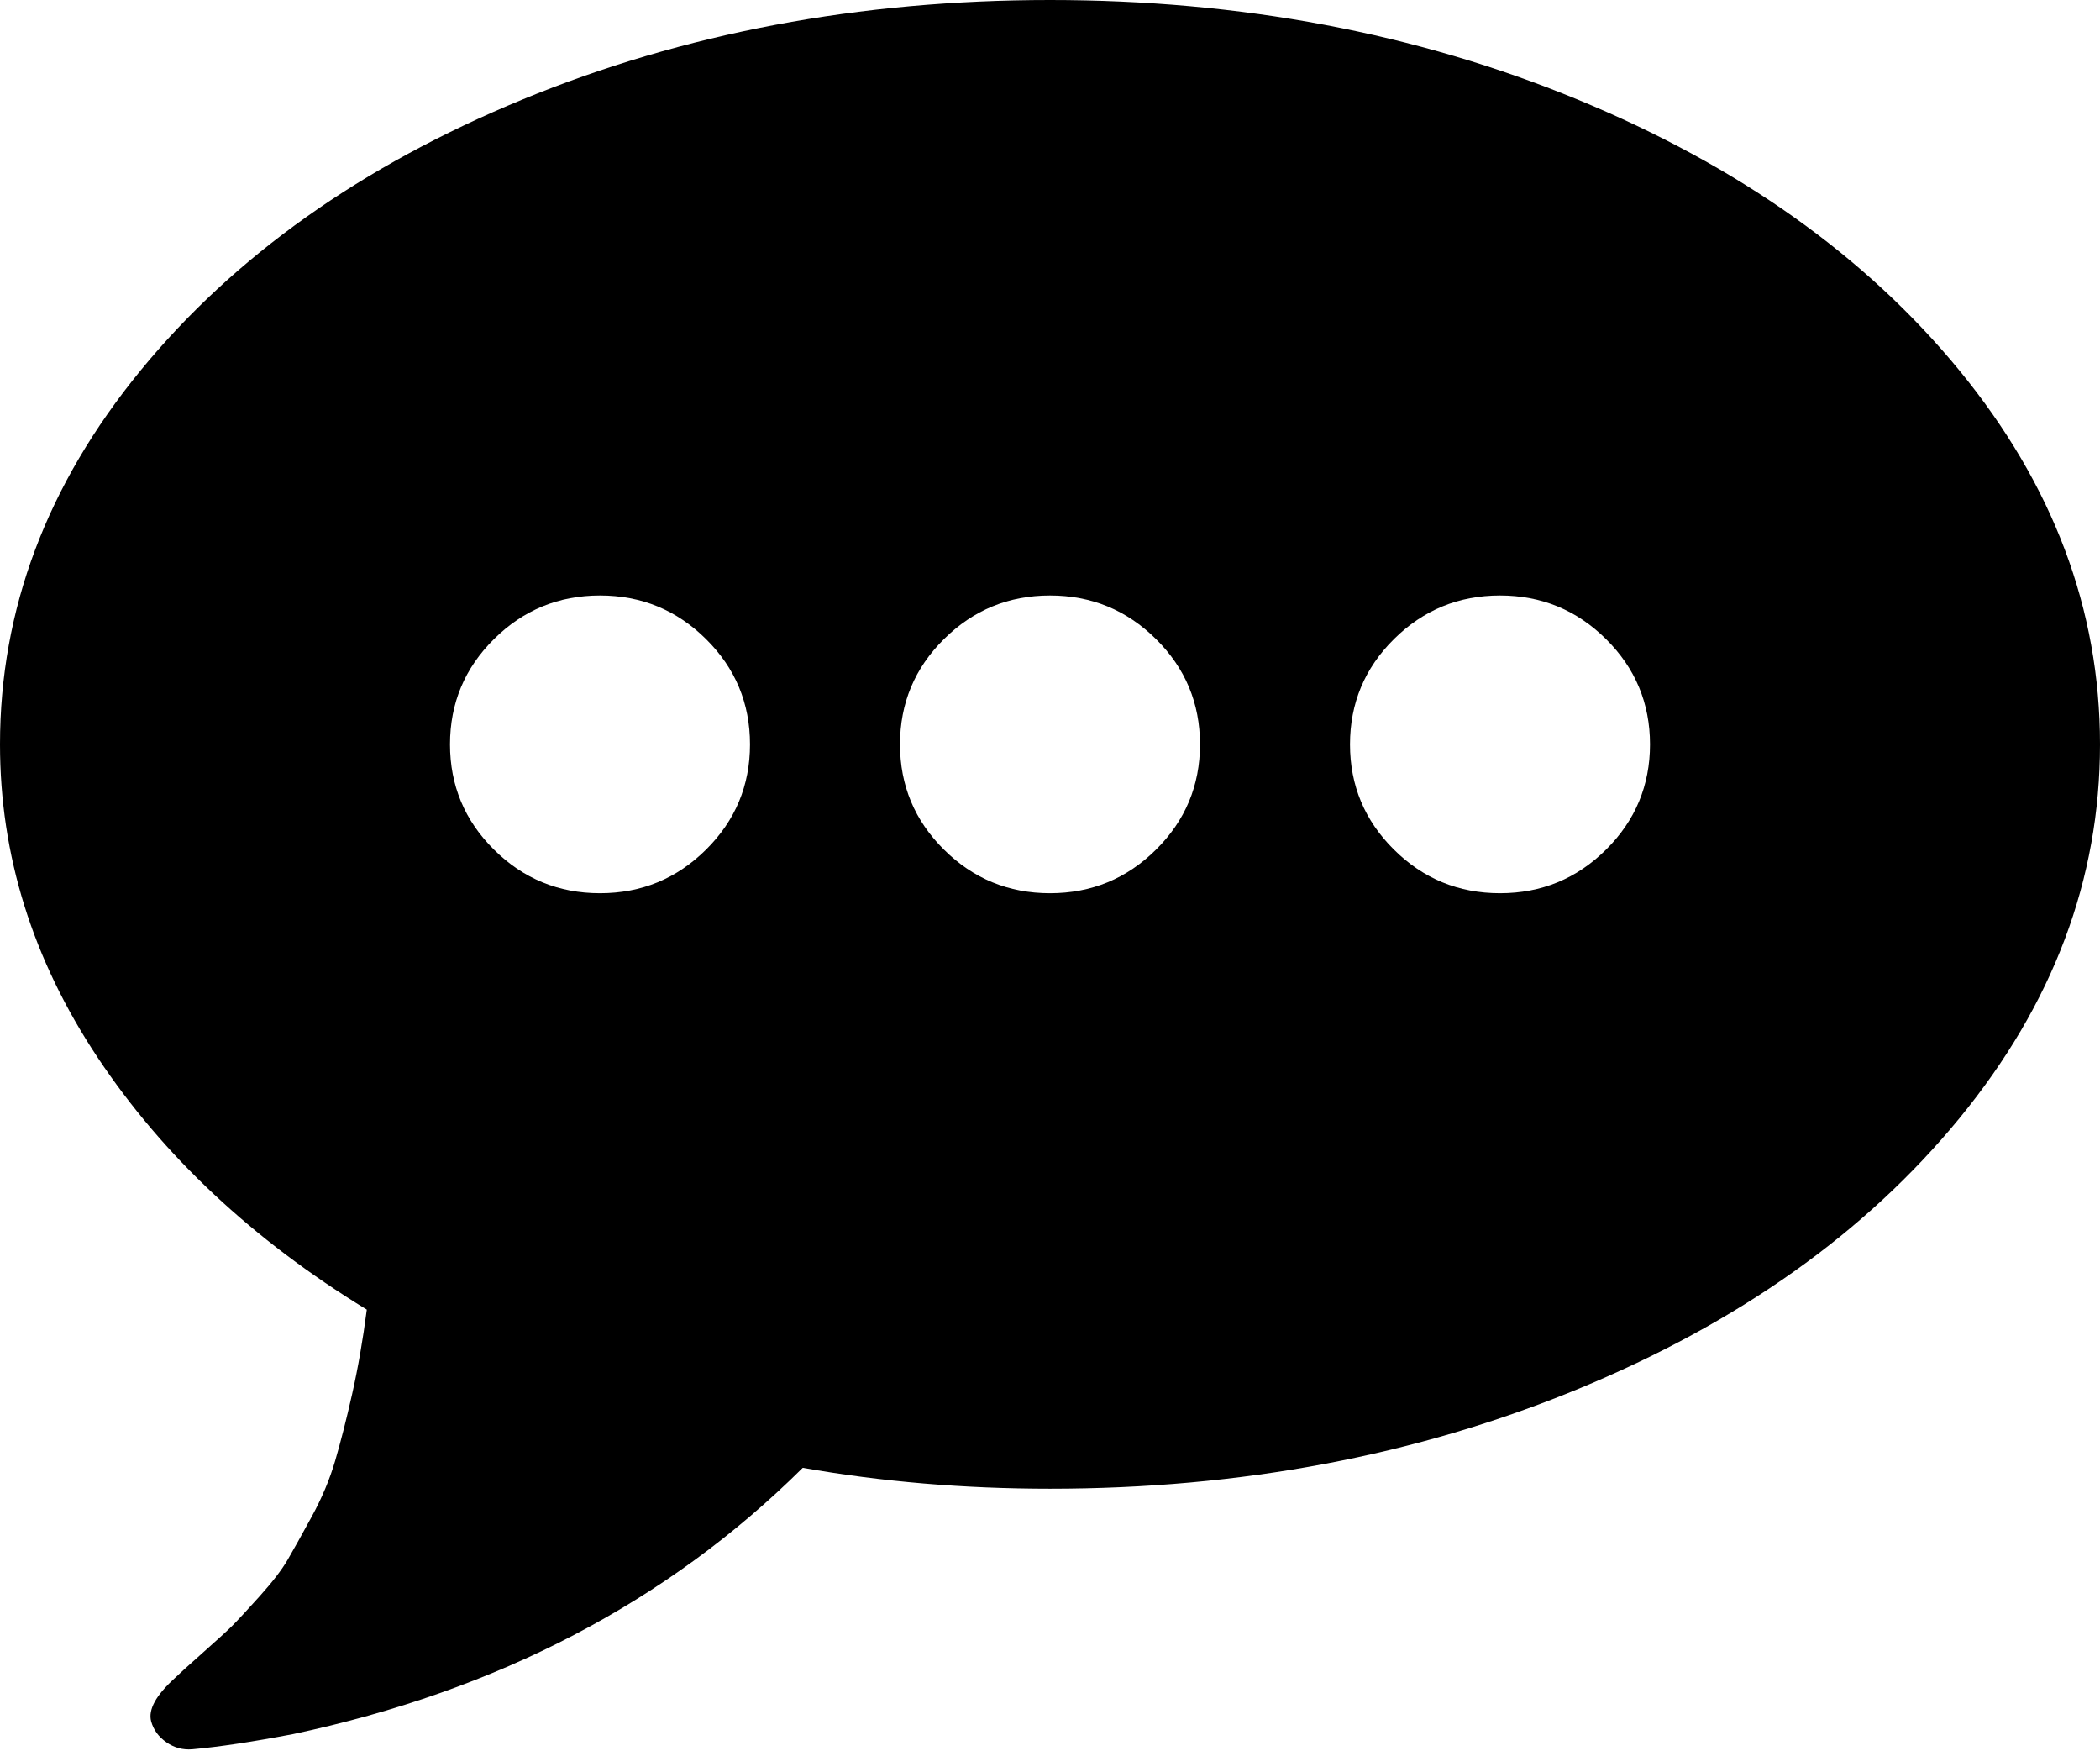
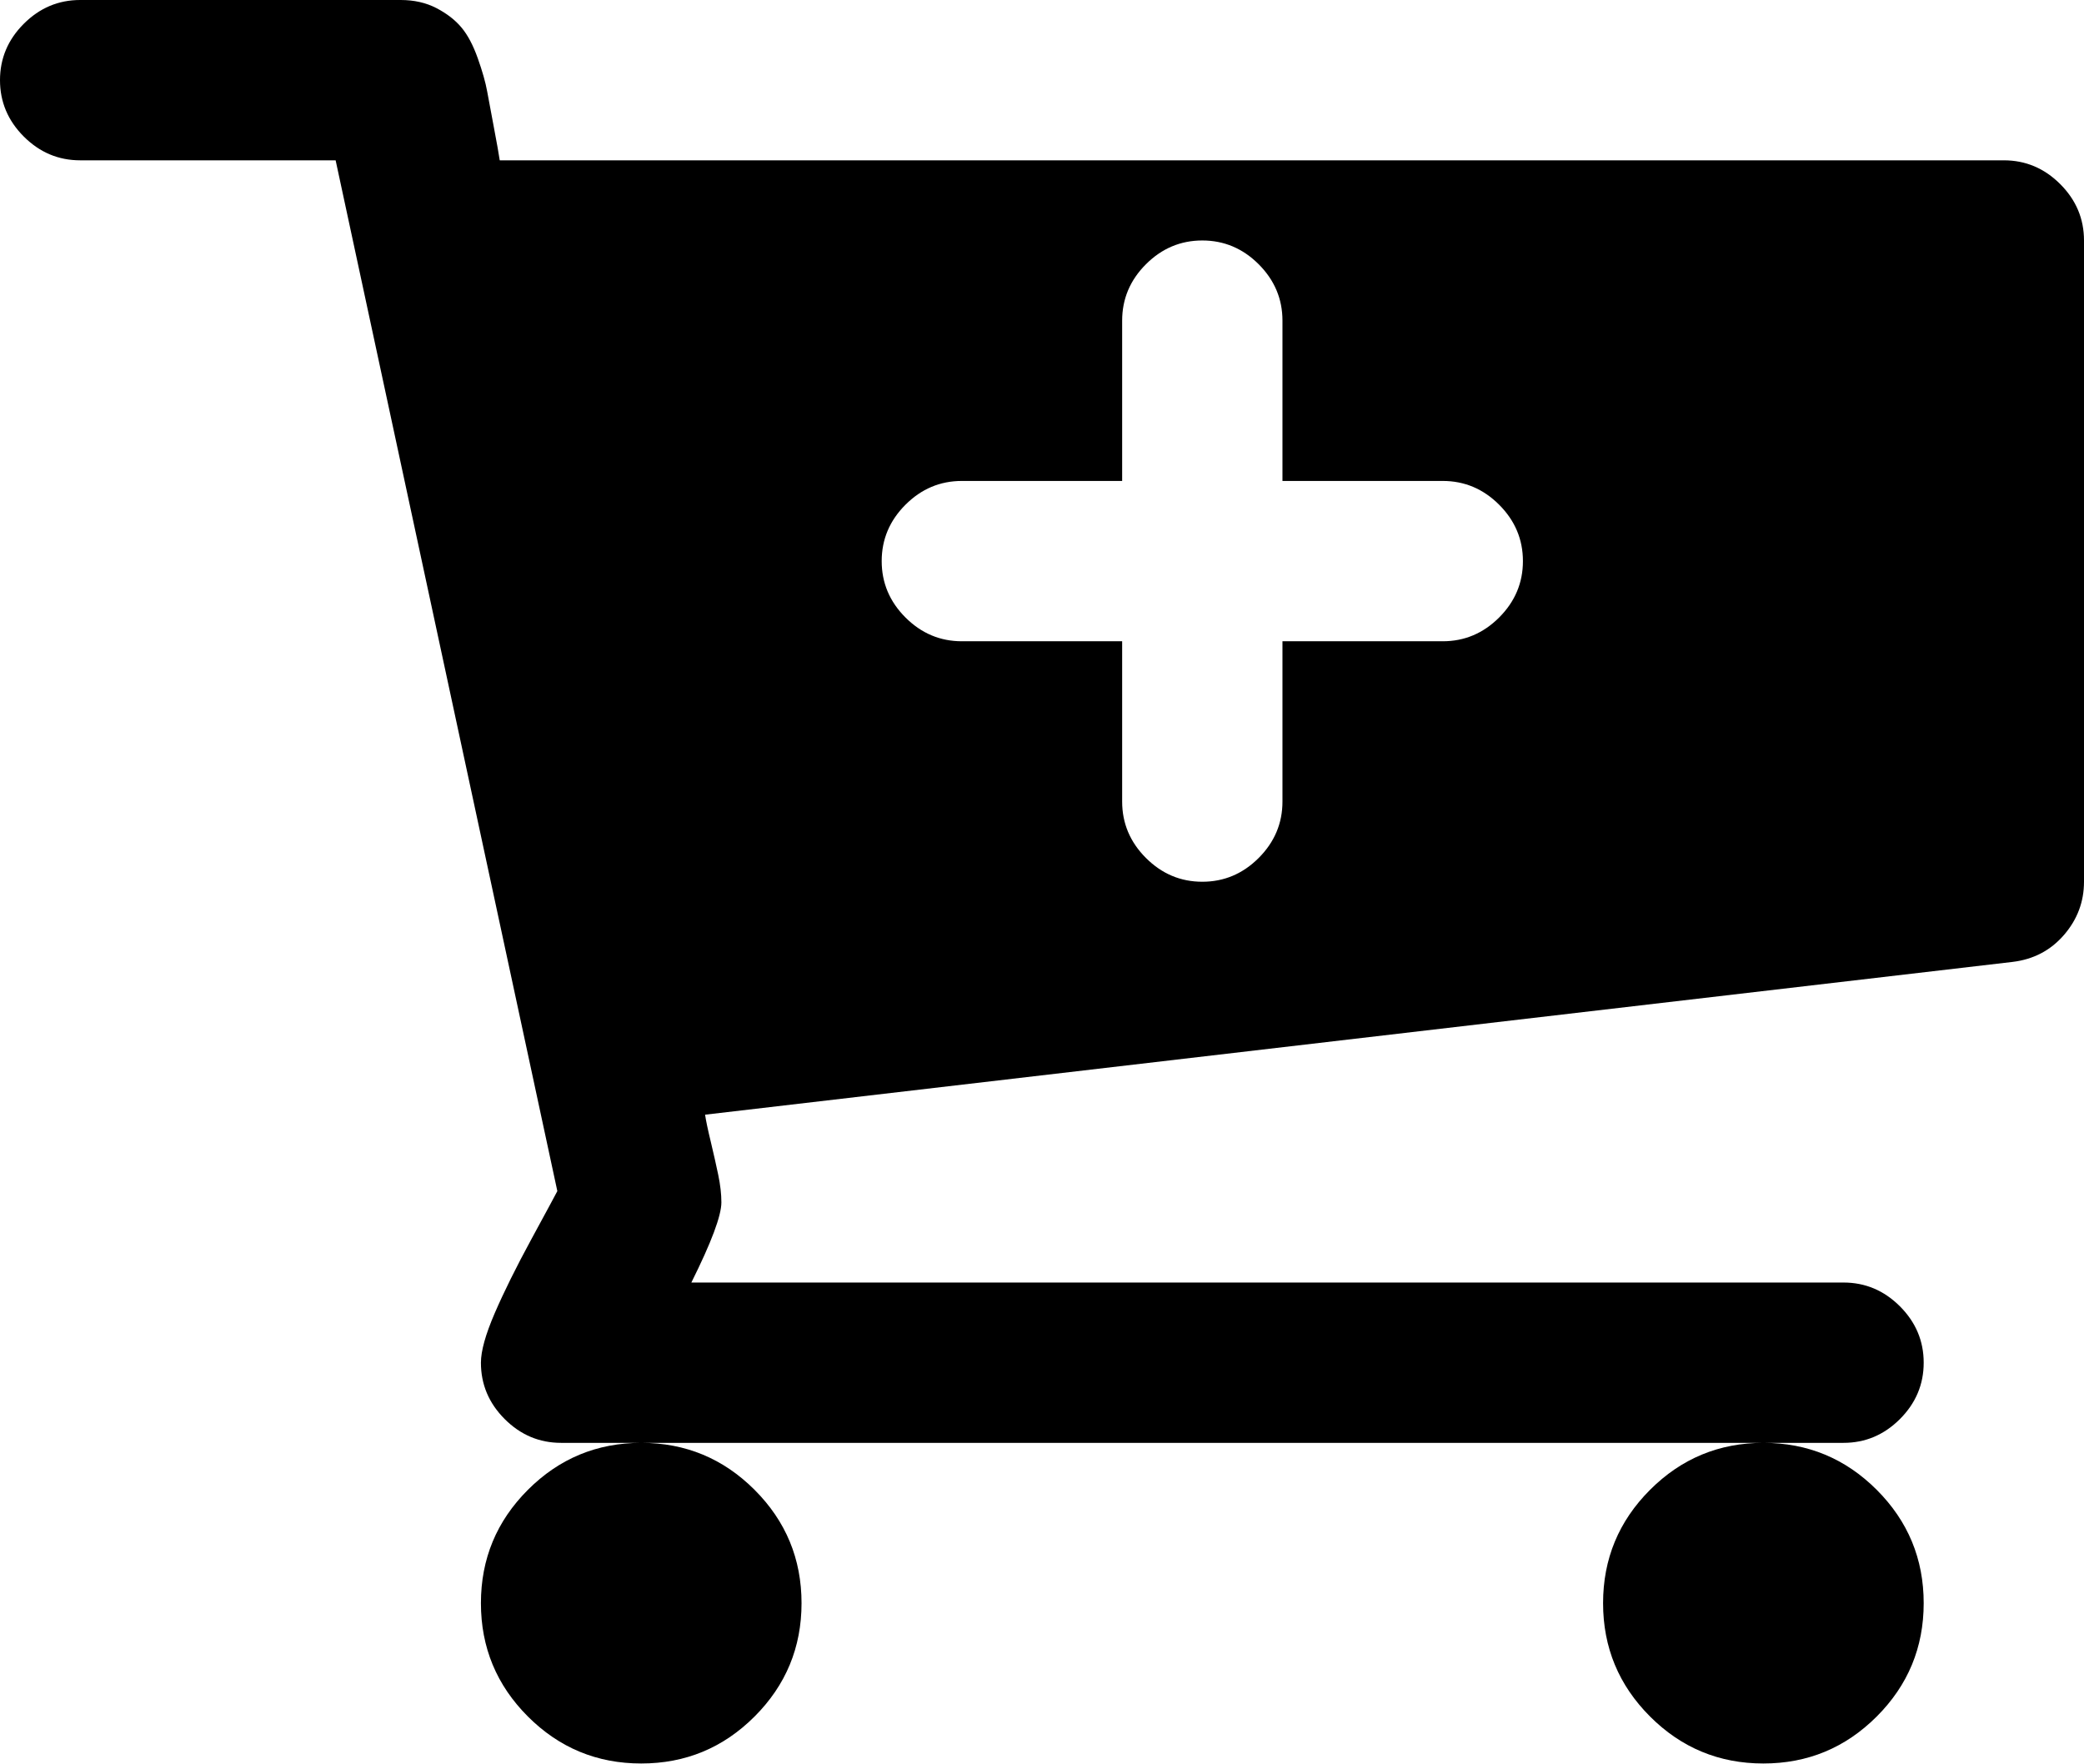
- <svg xmlns="http://www.w3.org/2000/svg" version="1.1" width="42px" height="35px">
-   <g transform="matrix(1 0 0 1 -290 -243 )">
-     <path d="M 14.121 16.988  C 14.707 16.407  15 15.705  15 14.884  C 15 14.062  14.707 13.36  14.121 12.779  C 13.535 12.198  12.828 11.907  12 11.907  C 11.172 11.907  10.465 12.198  9.879 12.779  C 9.293 13.36  9 14.062  9 14.884  C 9 15.705  9.293 16.407  9.879 16.988  C 10.465 17.57  11.172 17.86  12 17.86  C 12.828 17.86  13.535 17.57  14.121 16.988  Z M 23.121 16.988  C 23.707 16.407  24 15.705  24 14.884  C 24 14.062  23.707 13.36  23.121 12.779  C 22.535 12.198  21.828 11.907  21 11.907  C 20.172 11.907  19.465 12.198  18.879 12.779  C 18.293 13.36  18 14.062  18 14.884  C 18 15.705  18.293 16.407  18.879 16.988  C 19.465 17.57  20.172 17.86  21 17.86  C 21.828 17.86  22.535 17.57  23.121 16.988  Z M 32.121 16.988  C 32.707 16.407  33 15.705  33 14.884  C 33 14.062  32.707 13.36  32.121 12.779  C 31.535 12.198  30.828 11.907  30 11.907  C 29.172 11.907  28.465 12.198  27.879 12.779  C 27.293 13.36  27 14.062  27 14.884  C 27 15.705  27.293 16.407  27.879 16.988  C 28.465 17.57  29.172 17.86  30 17.86  C 30.828 17.86  31.535 17.57  32.121 16.988  Z M 39.188 7.407  C 41.062 9.694  42 12.186  42 14.884  C 42 17.581  41.062 20.074  39.188 22.36  C 37.312 24.647  34.766 26.453  31.547 27.779  C 28.328 29.105  24.812 29.767  21 29.767  C 19.281 29.767  17.633 29.628  16.055 29.349  C 13.352 32.031  9.953 33.806  5.859 34.674  C 5.047 34.829  4.375 34.93  3.844 34.977  C 3.656 34.992  3.484 34.946  3.328 34.837  C 3.172 34.729  3.07 34.589  3.023 34.419  C 2.961 34.186  3.117 33.899  3.492 33.558  C 3.57 33.481  3.754 33.314  4.043 33.058  C 4.332 32.802  4.531 32.62  4.641 32.512  C 4.75 32.403  4.934 32.205  5.191 31.919  C 5.449 31.632  5.637 31.388  5.754 31.186  C 5.871 30.984  6.031 30.698  6.234 30.326  C 6.438 29.953  6.594 29.581  6.703 29.209  C 6.812 28.837  6.926 28.391  7.043 27.872  C 7.16 27.353  7.258 26.791  7.336 26.186  C 5.055 24.791  3.262 23.112  1.957 21.151  C 0.652 19.19  0 17.101  0 14.884  C 0 12.186  0.938 9.694  2.812 7.407  C 4.688 5.12  7.234 3.314  10.453 1.988  C 13.672 0.663  17.188 0  21 0  C 24.812 0  28.328 0.663  31.547 1.988  C 34.766 3.314  37.312 5.12  39.188 7.407  Z " fill-rule="nonzero" fill="#000000" stroke="none" transform="matrix(1 0 0 1 290 243 )" />
+ <svg xmlns="http://www.w3.org/2000/svg" version="1.1" width="39px" height="33px">
+   <g transform="matrix(1 0 0 1 -164 -243 )">
+     <path d="M 28.055 11.555  C 28.352 11.258  28.5 10.906  28.5 10.5  C 28.5 10.094  28.352 9.742  28.055 9.445  C 27.758 9.148  27.406 9  27 9  L 24 9  L 24 6  C 24 5.594  23.852 5.242  23.555 4.945  C 23.258 4.648  22.906 4.5  22.5 4.5  C 22.094 4.5  21.742 4.648  21.445 4.945  C 21.148 5.242  21 5.594  21 6  L 21 9  L 18 9  C 17.594 9  17.242 9.148  16.945 9.445  C 16.648 9.742  16.5 10.094  16.5 10.5  C 16.5 10.906  16.648 11.258  16.945 11.555  C 17.242 11.852  17.594 12  18 12  L 21 12  L 21 15  C 21 15.406  21.148 15.758  21.445 16.055  C 21.742 16.352  22.094 16.5  22.5 16.5  C 22.906 16.5  23.258 16.352  23.555 16.055  C 23.852 15.758  24 15.406  24 15  L 24 12  L 27 12  C 27.406 12  27.758 11.852  28.055 11.555  Z M 14.121 27.879  C 14.707 28.465  15 29.172  15 30  C 15 30.828  14.707 31.535  14.121 32.121  C 13.535 32.707  12.828 33  12 33  C 11.172 33  10.465 32.707  9.879 32.121  C 9.293 31.535  9 30.828  9 30  C 9 29.172  9.293 28.465  9.879 27.879  C 10.465 27.293  11.172 27  12 27  C 12.828 27  13.535 27.293  14.121 27.879  Z M 35.121 27.879  C 35.707 28.465  36 29.172  36 30  C 36 30.828  35.707 31.535  35.121 32.121  C 34.535 32.707  33.828 33  33 33  C 32.172 33  31.465 32.707  30.879 32.121  C 30.293 31.535  30 30.828  30 30  C 30 29.172  30.293 28.465  30.879 27.879  C 31.465 27.293  32.172 27  33 27  C 33.828 27  34.535 27.293  35.121 27.879  Z M 38.555 3.445  C 38.852 3.742  39 4.094  39 4.5  L 39 16.5  C 39 16.875  38.875 17.207  38.625 17.496  C 38.375 17.785  38.055 17.953  37.664 18  L 13.195 20.859  C 13.211 20.969  13.246 21.137  13.301 21.363  C 13.355 21.59  13.402 21.797  13.441 21.984  C 13.48 22.172  13.5 22.344  13.5 22.5  C 13.5 22.75  13.312 23.25  12.938 24  L 34.5 24  C 34.906 24  35.258 24.148  35.555 24.445  C 35.852 24.742  36 25.094  36 25.5  C 36 25.906  35.852 26.258  35.555 26.555  C 35.258 26.852  34.906 27  34.5 27  L 10.5 27  C 10.094 27  9.742 26.852  9.445 26.555  C 9.148 26.258  9 25.906  9 25.5  C 9 25.281  9.086 24.973  9.258 24.574  C 9.43 24.176  9.66 23.711  9.949 23.18  C 10.238 22.648  10.398 22.352  10.43 22.289  L 6.281 3  L 1.5 3  C 1.094 3  0.742 2.852  0.445 2.555  C 0.148 2.258  0 1.906  0 1.5  C 0 1.094  0.148 0.742  0.445 0.445  C 0.742 0.148  1.094 0  1.5 0  L 7.5 0  C 7.75 0  7.973 0.051  8.168 0.152  C 8.363 0.254  8.52 0.375  8.637 0.516  C 8.754 0.656  8.855 0.848  8.941 1.09  C 9.027 1.332  9.086 1.539  9.117 1.711  C 9.148 1.883  9.191 2.113  9.246 2.402  C 9.301 2.691  9.336 2.891  9.352 3  L 37.5 3  C 37.906 3  38.258 3.148  38.555 3.445  Z " fill-rule="nonzero" fill="#000000" stroke="none" transform="matrix(1 0 0 1 164 243 )" />
  </g>
</svg>
